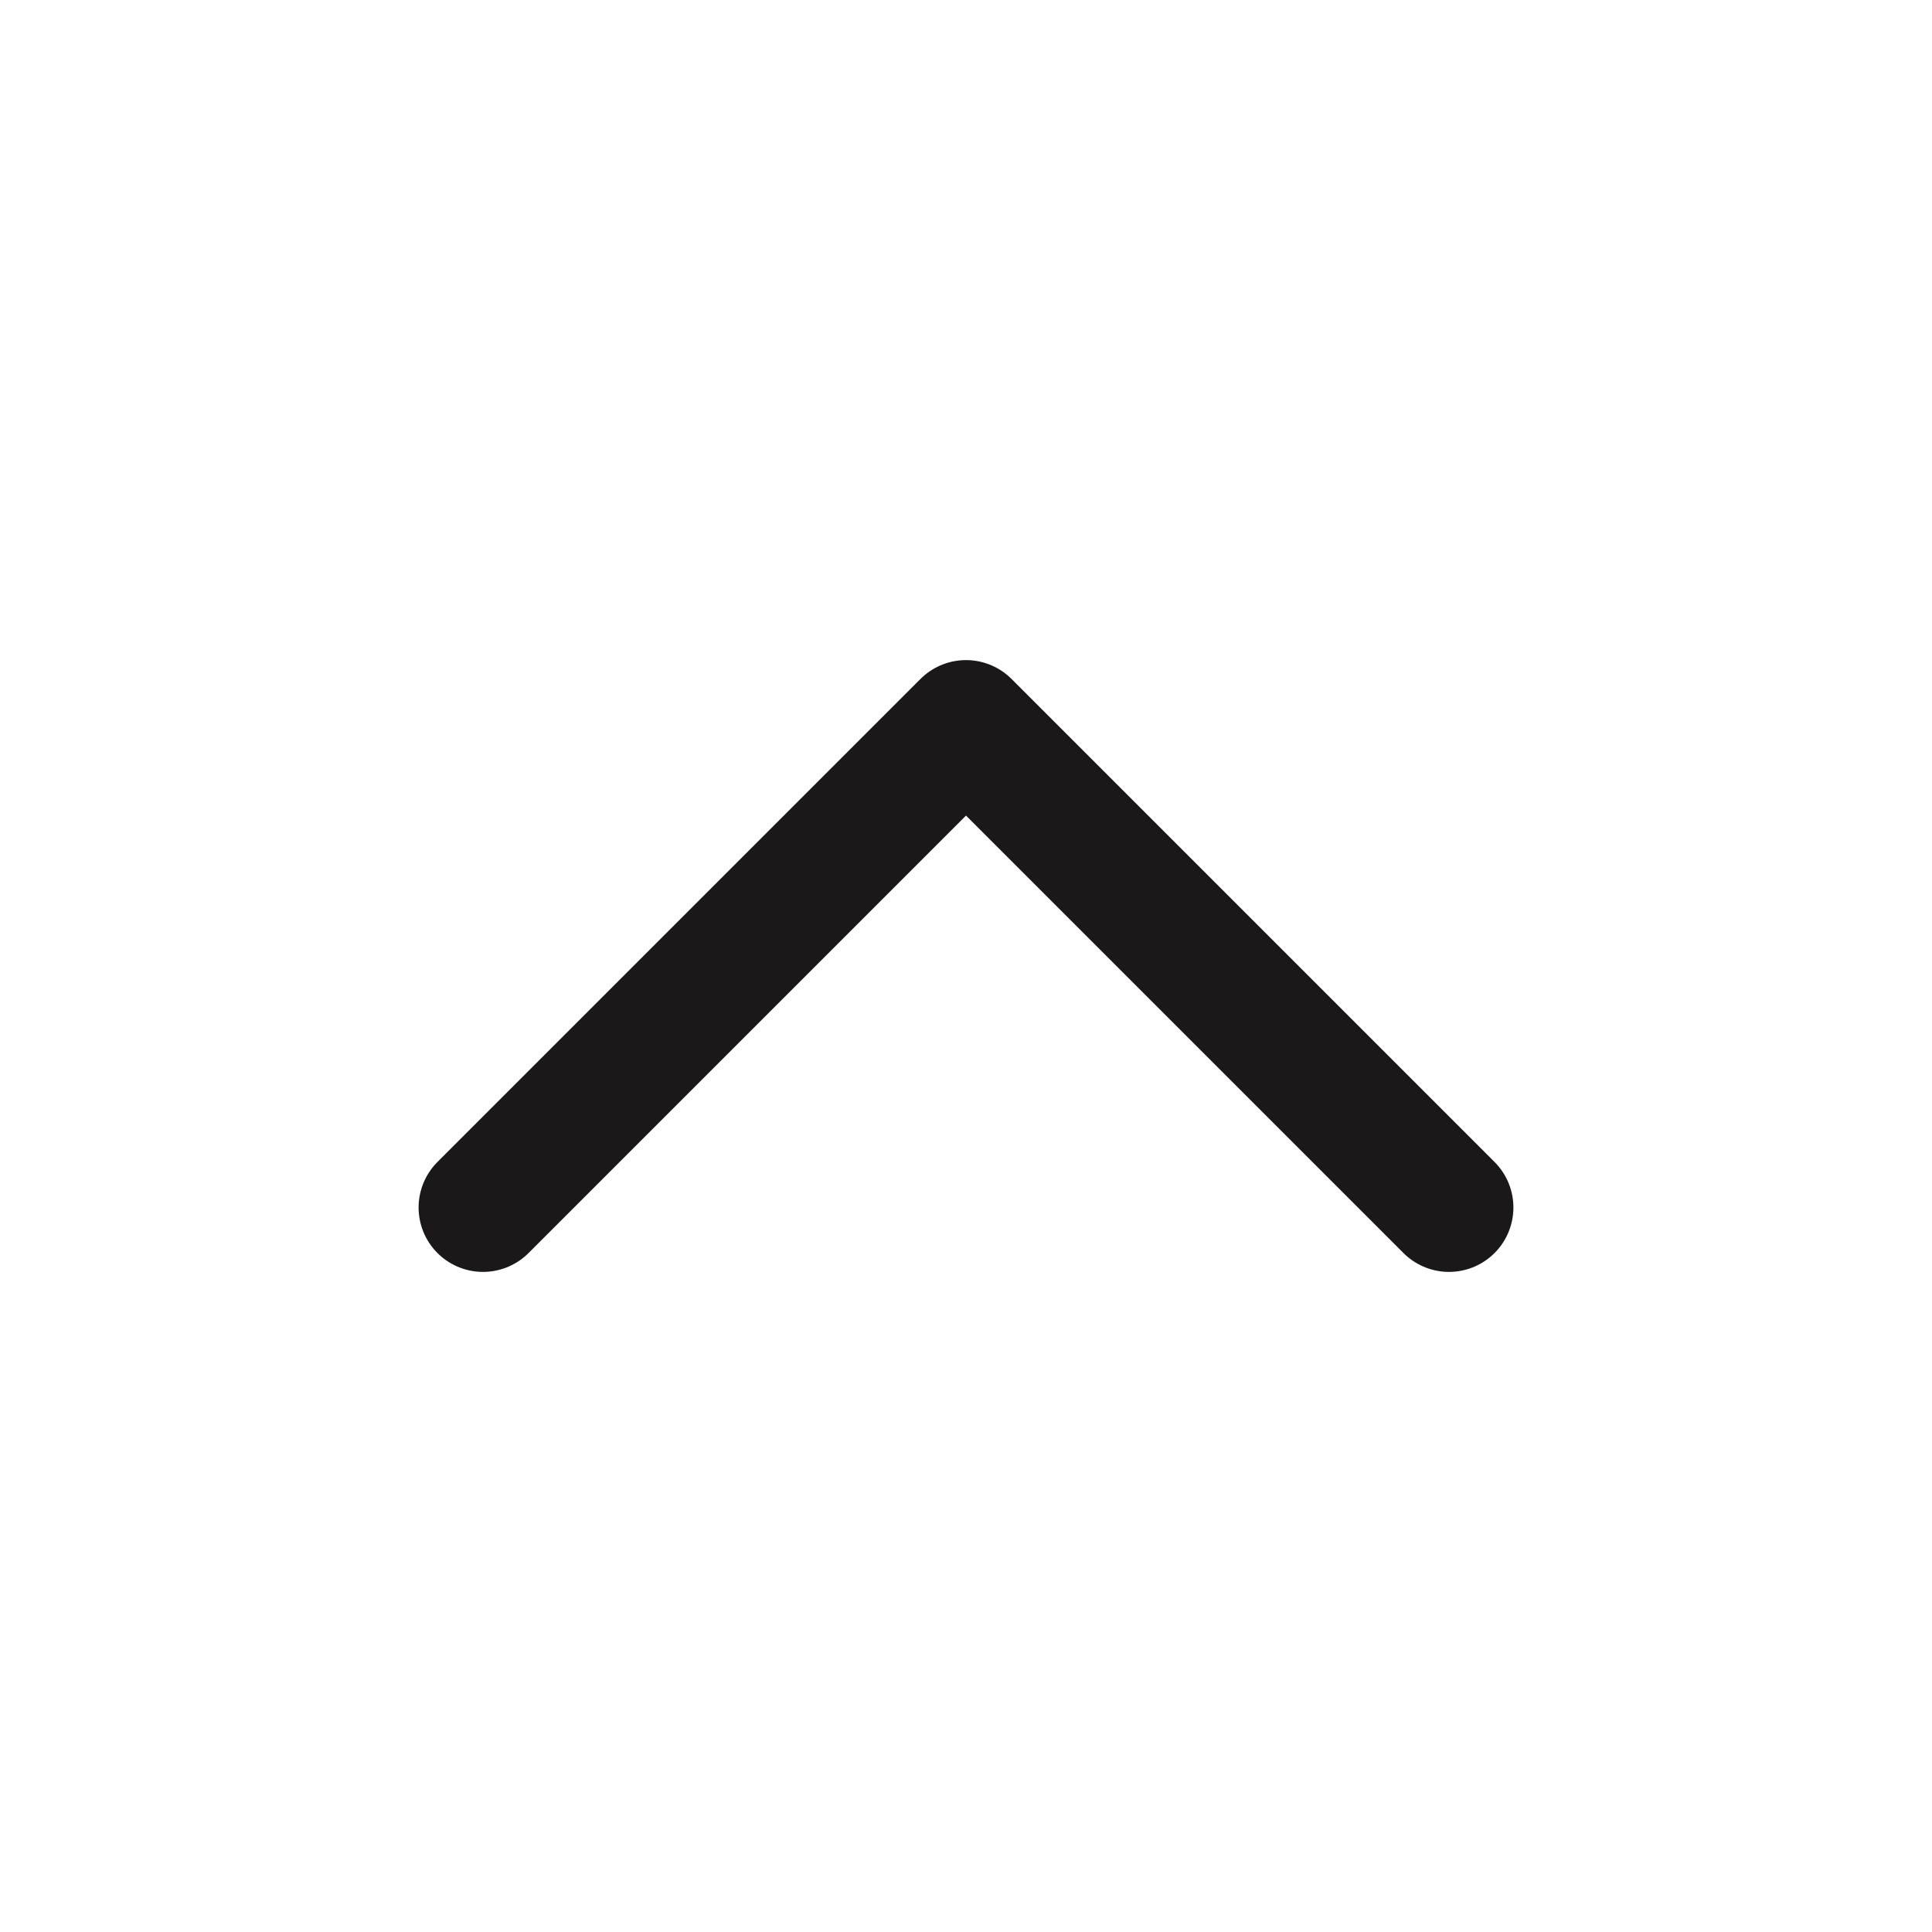
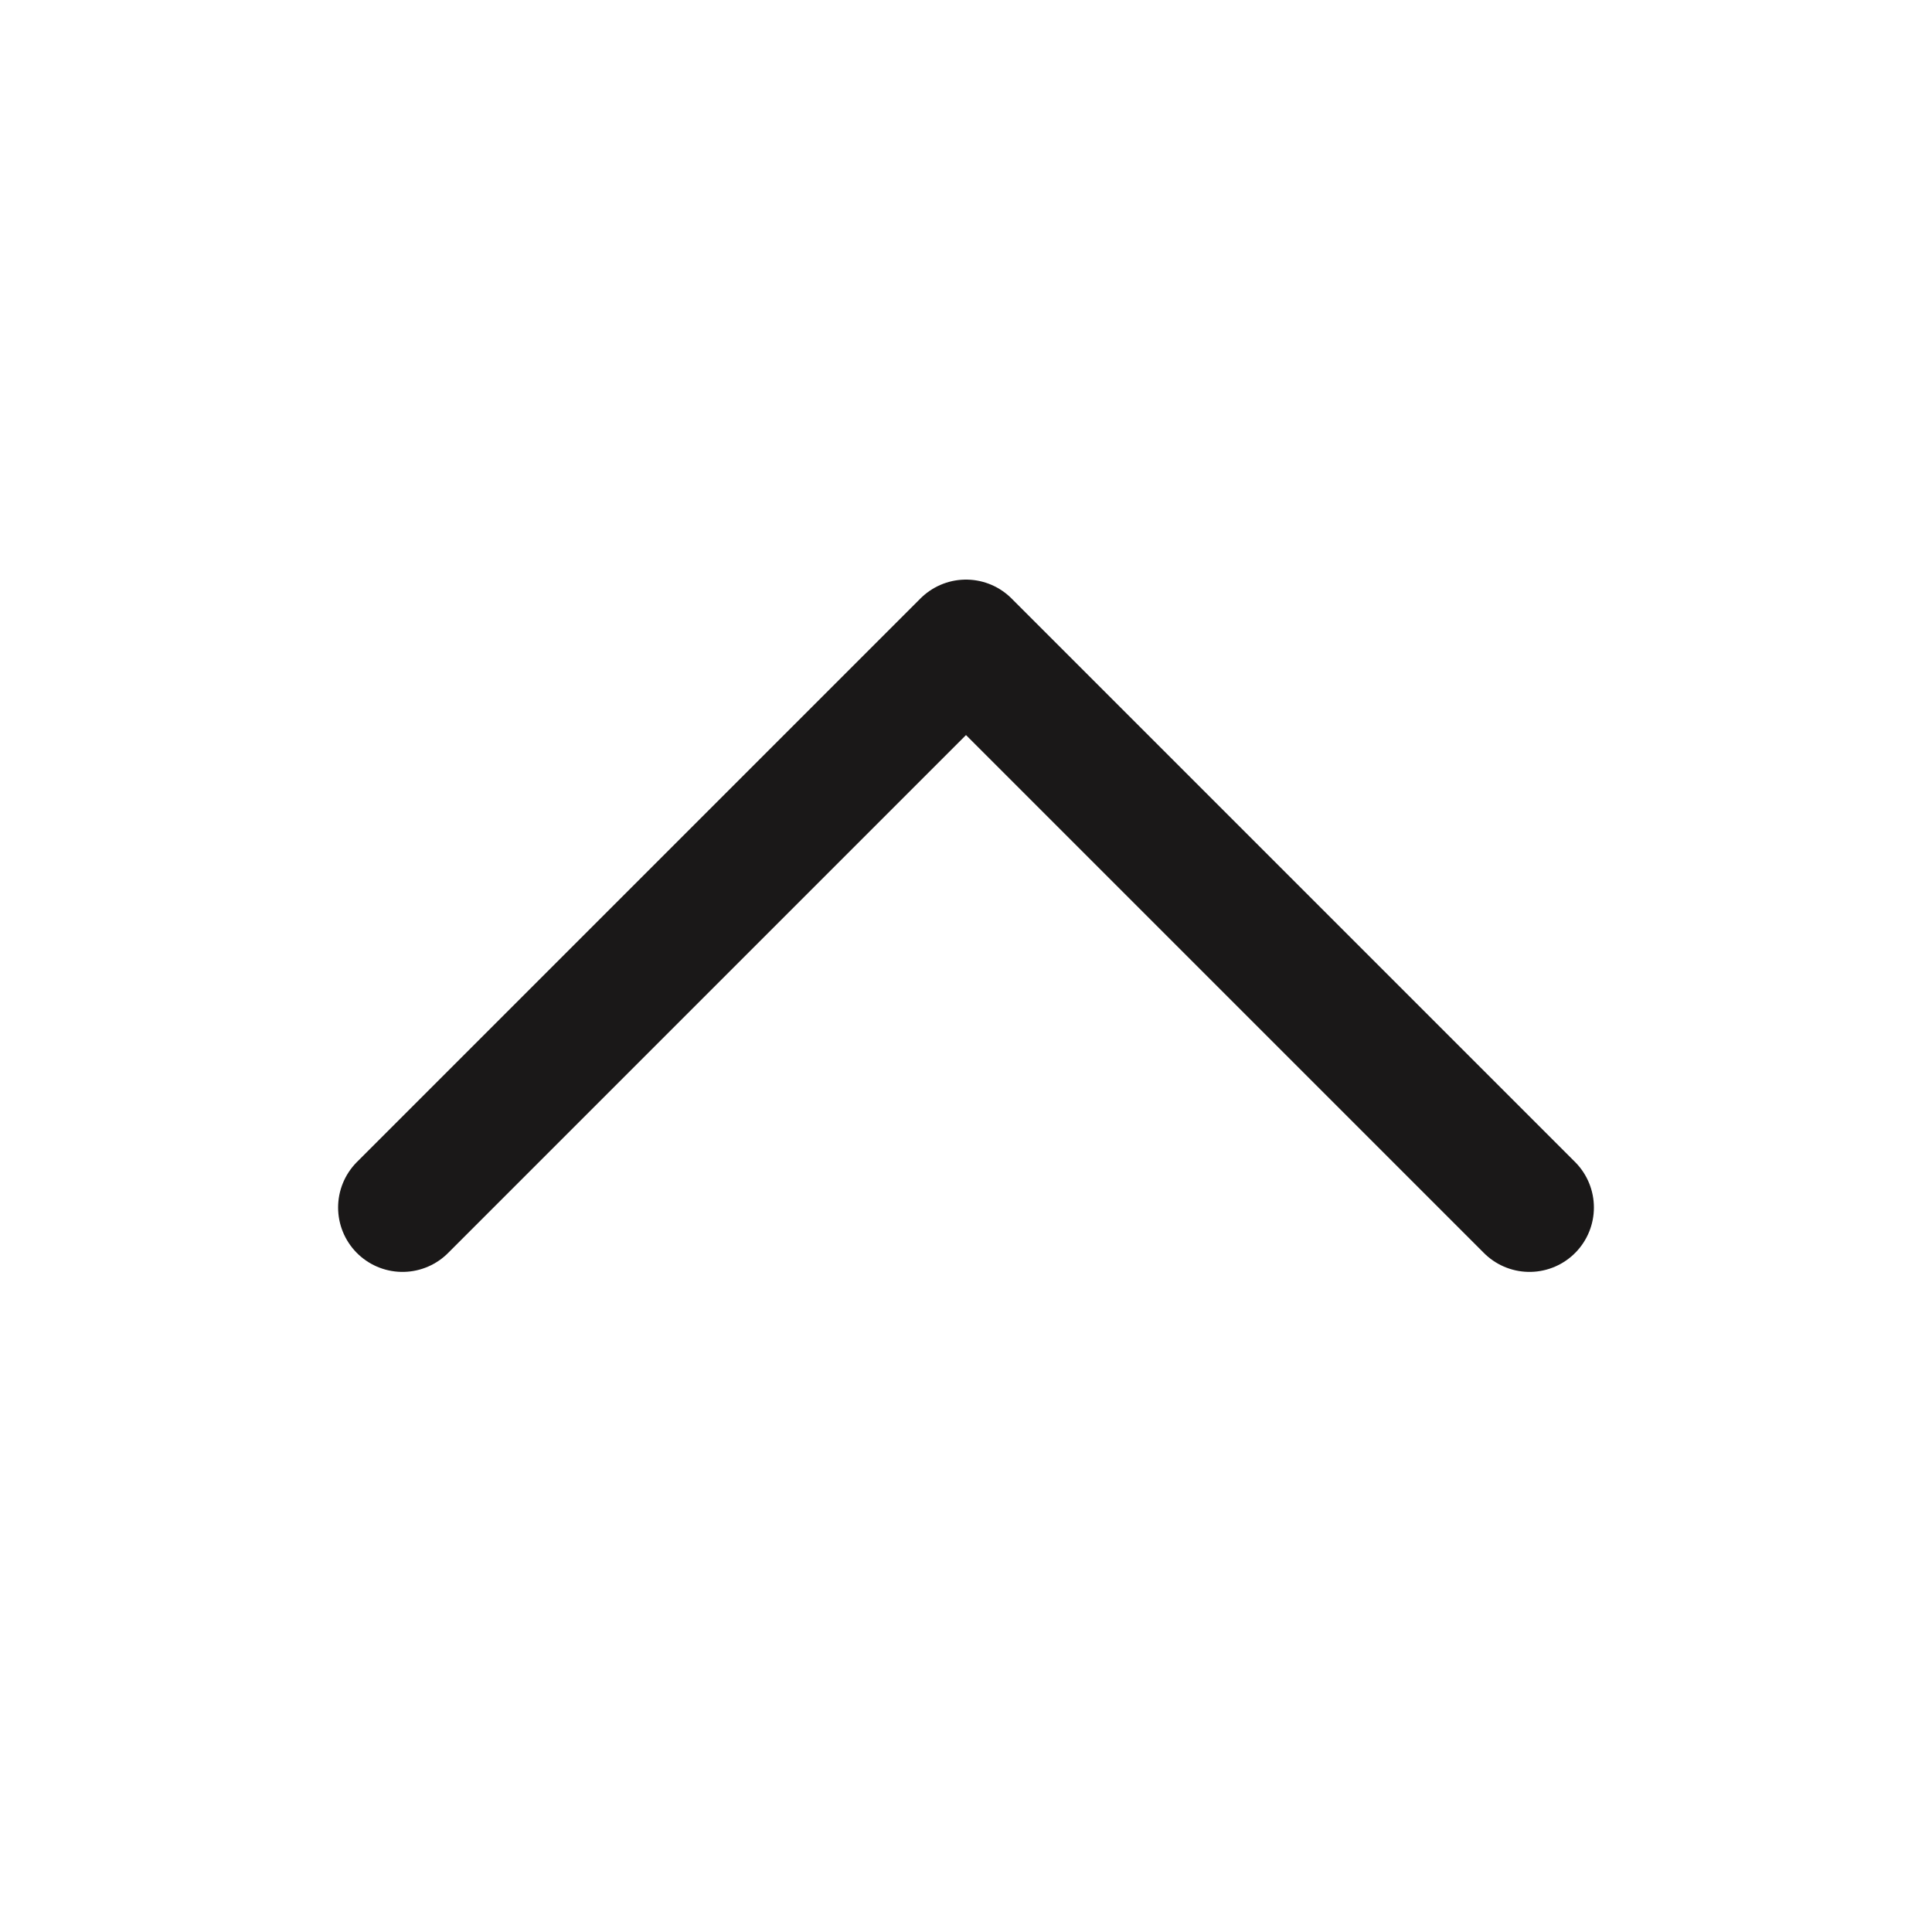
<svg xmlns="http://www.w3.org/2000/svg" width="24" height="24" viewBox="0 0 24 24" fill="none">
-   <path d="M6 15L12 9L18 15" stroke="#1A1818" style="stroke:#1A1818;stroke:color(display-p3 0.102 0.094 0.094);stroke-opacity:1;" stroke-width="1.6" stroke-linecap="round" stroke-linejoin="round" />
+   <path d="M5 15L12 8L19 15" stroke="#1A1818" style="stroke:#1A1818;stroke:color(display-p3 0.102 0.094 0.094);stroke-opacity:1;" stroke-width="1.6" stroke-linecap="round" stroke-linejoin="round" />
</svg>
